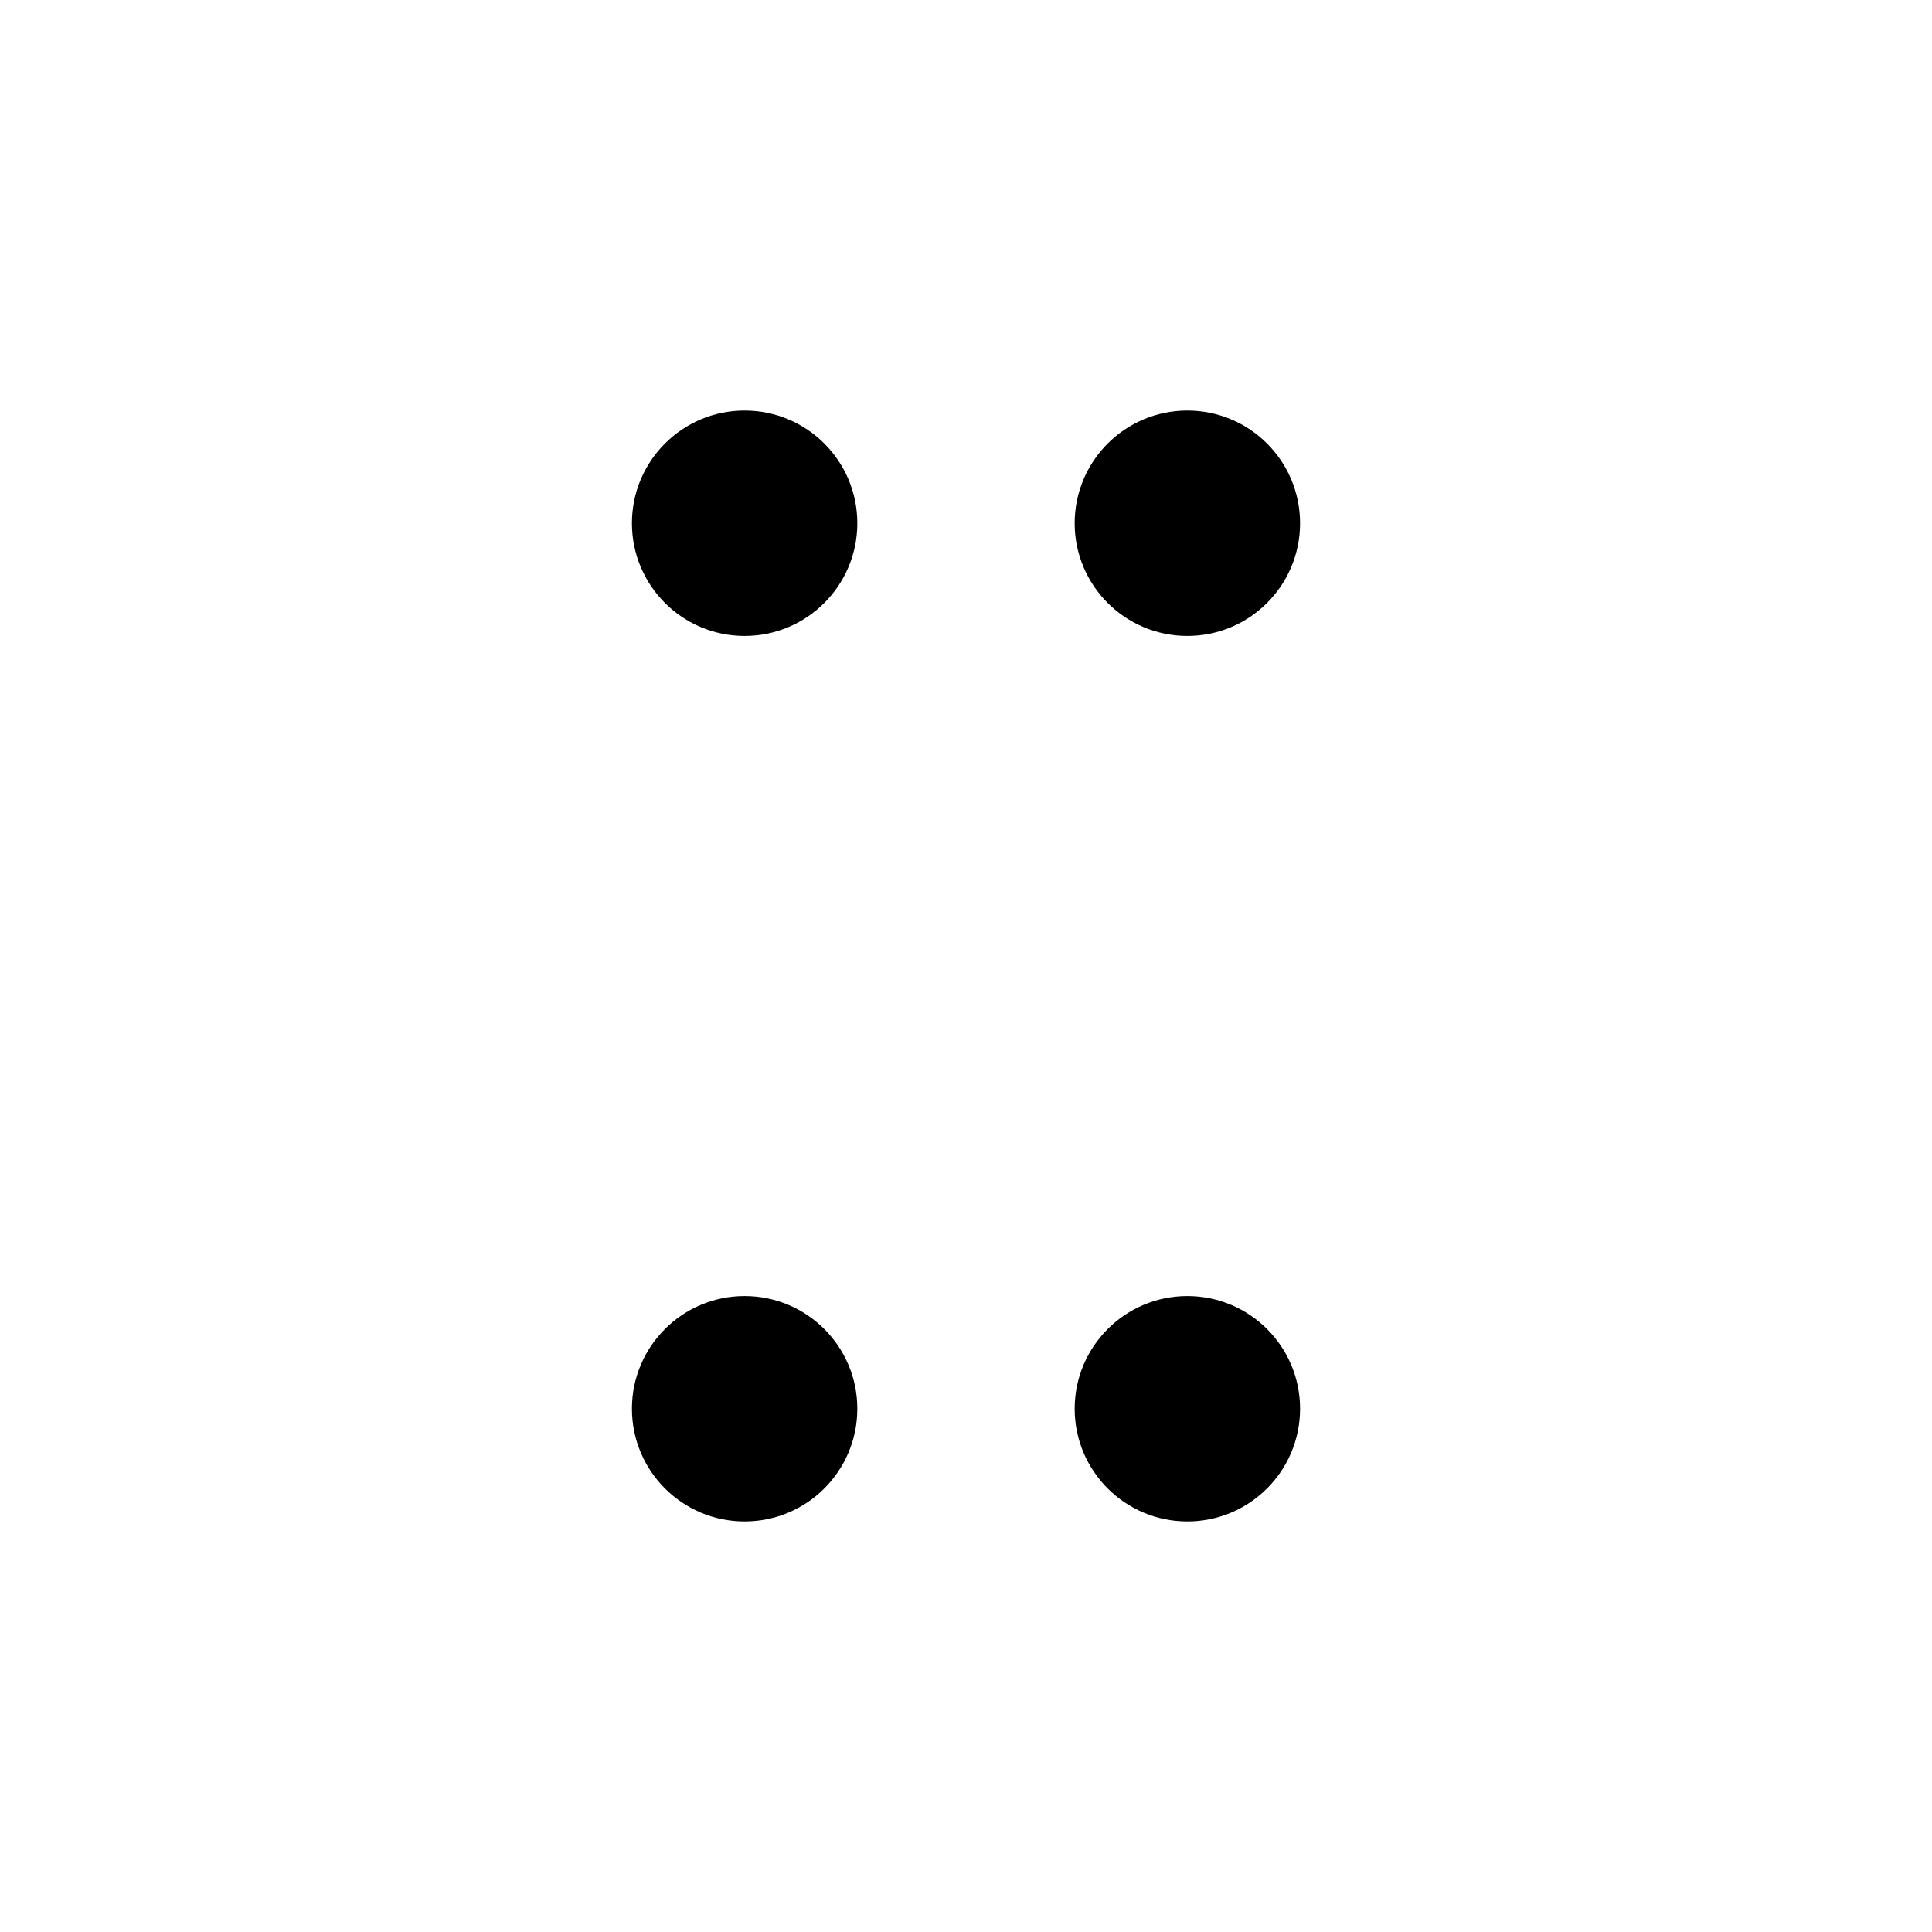
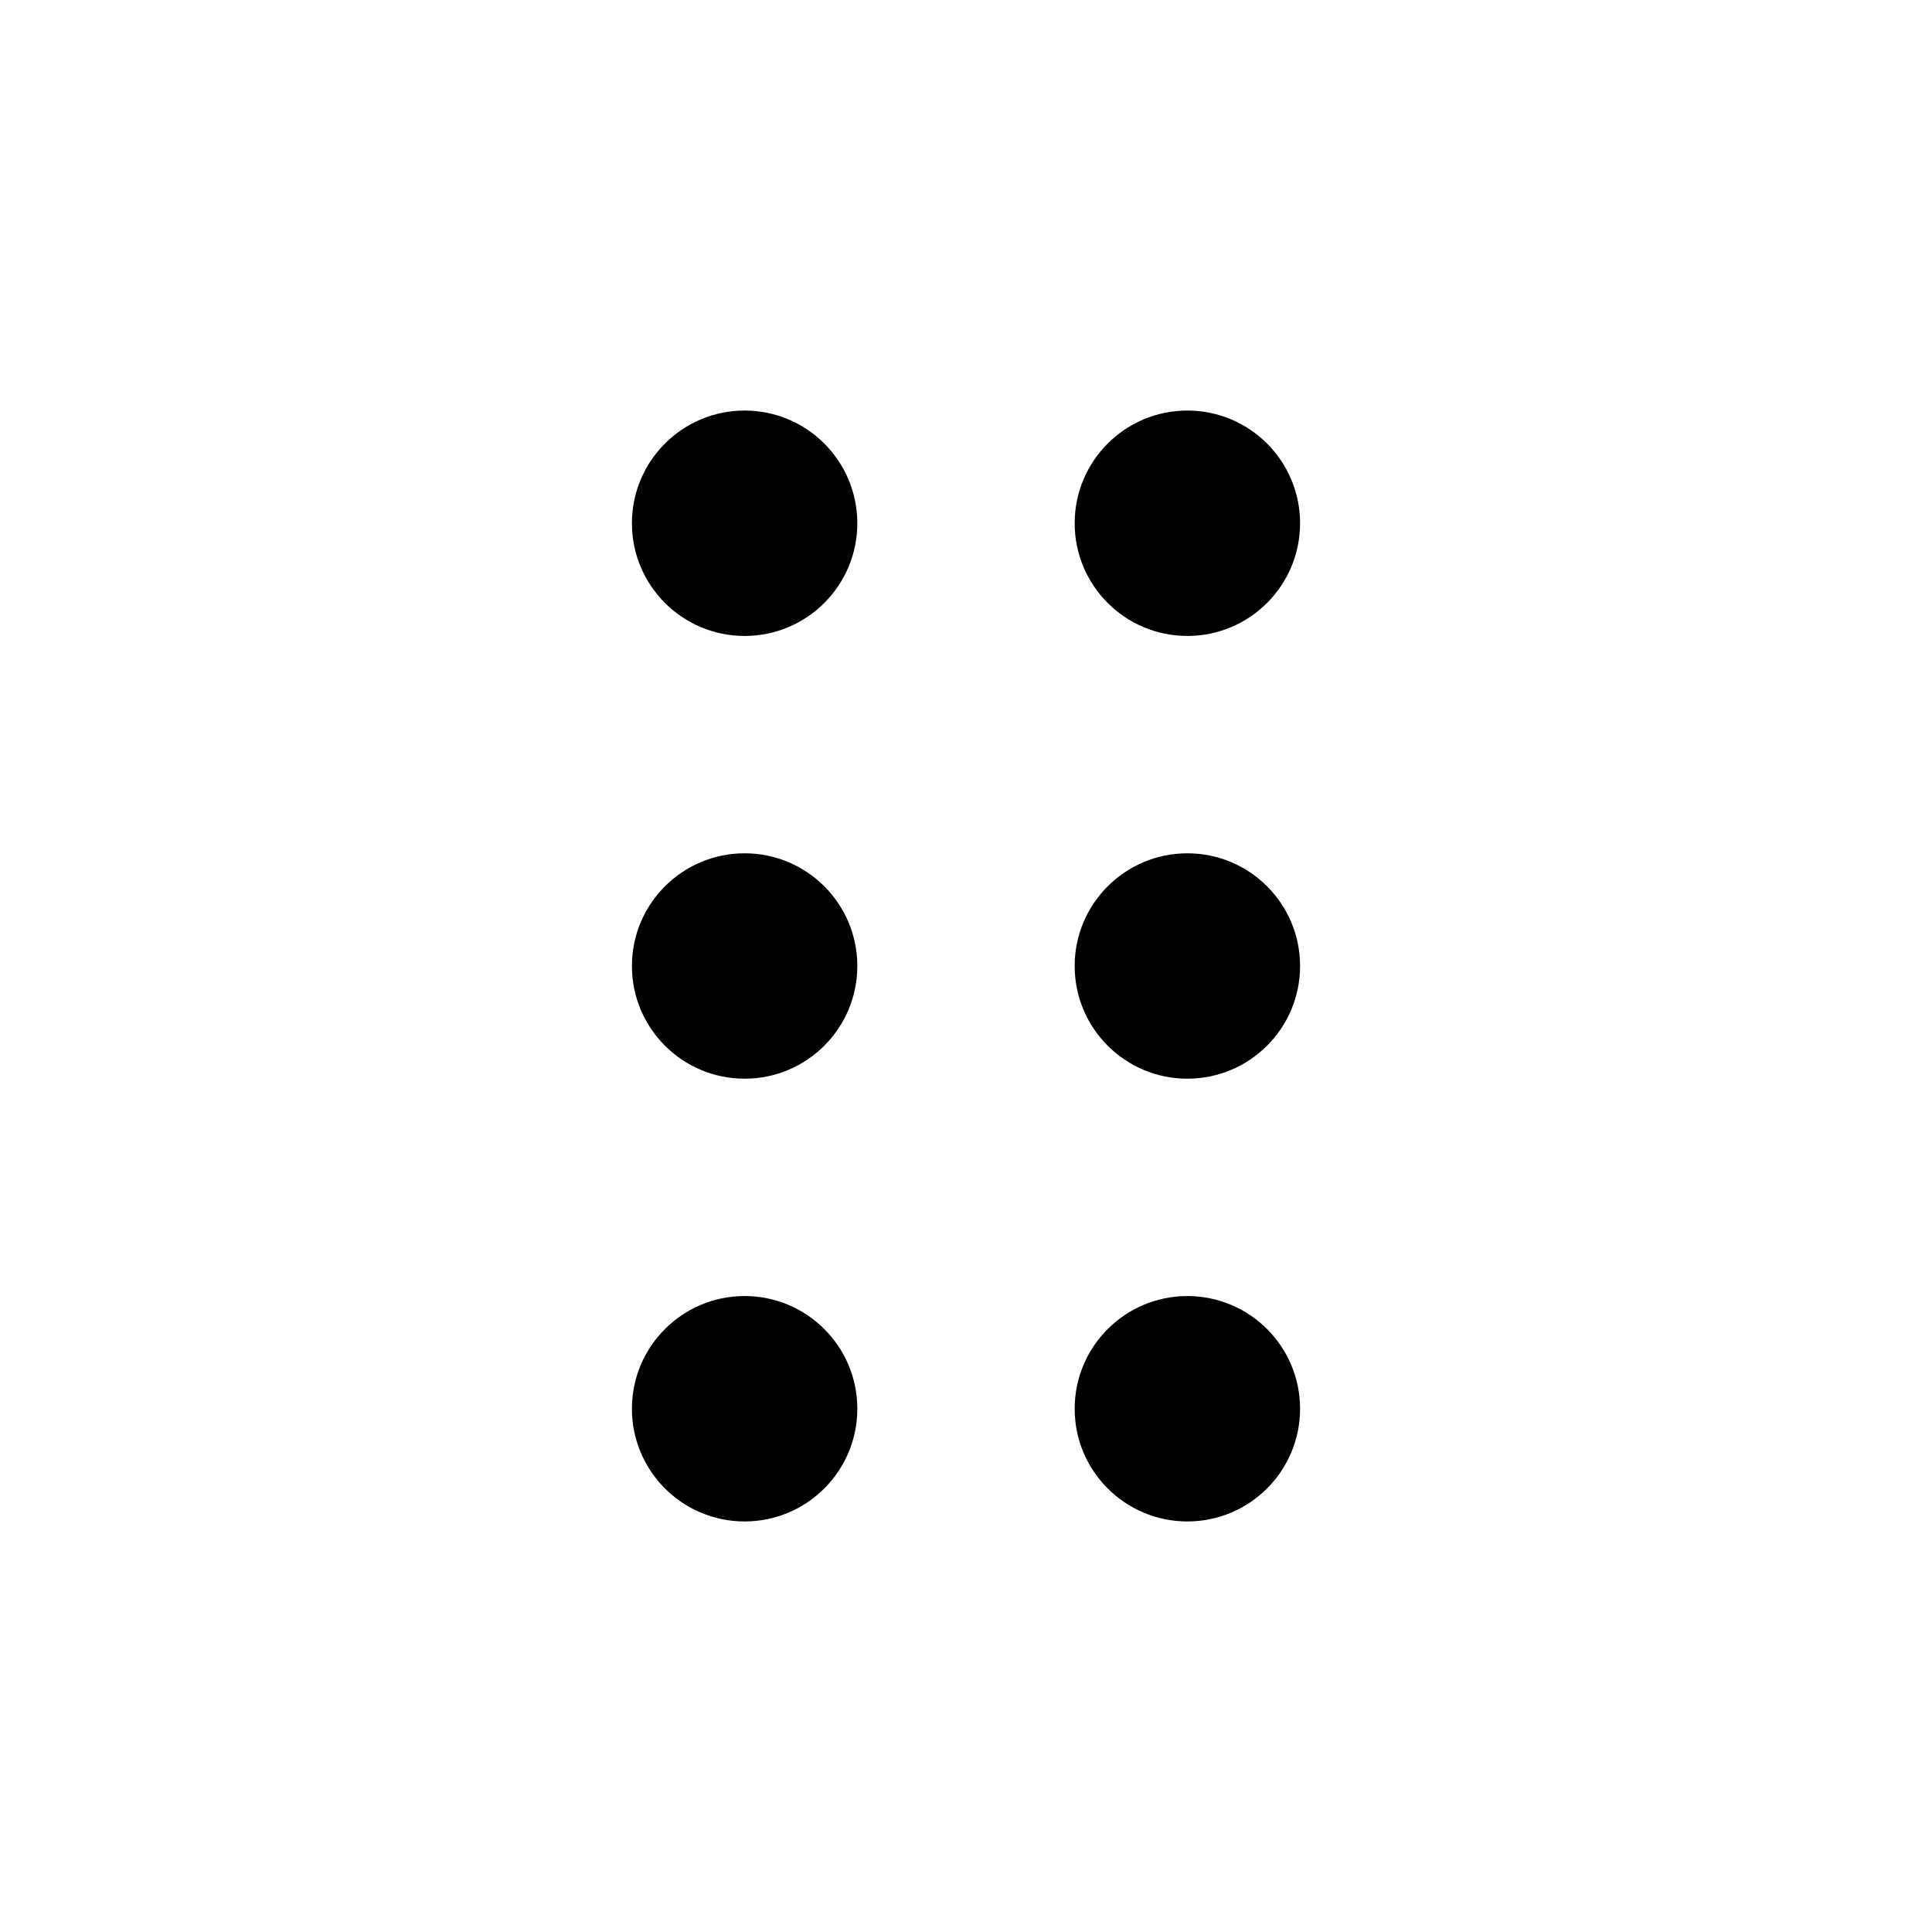
<svg xmlns="http://www.w3.org/2000/svg" width="24" height="24" viewBox="0 0 24 24">
-   <g fill="none" stroke="black" stroke-width="1.5" stroke-linecap="round" stroke-linejoin="round">
-     <circle cx="9.25" cy="6.5" r="1.4" fill="black" stroke="none" />
-     <circle cx="14.75" cy="6.5" r="1.4" fill="black" stroke="none" />
-     <circle cx="9.25" cy="17.5" r="1.4" fill="black" stroke="none" />
-     <circle cx="14.75" cy="17.5" r="1.4" fill="black" stroke="none" />
+   <g fill="black" stroke="none">
+     <circle cx="9.25" cy="6.5" r="1.4" />
+     <circle cx="14.75" cy="6.5" r="1.4" />
+     <circle cx="9.25" cy="12" r="1.4" />
+     <circle cx="14.75" cy="12" r="1.4" />
+     <circle cx="9.25" cy="17.5" r="1.4" />
+     <circle cx="14.75" cy="17.5" r="1.4" />
  </g>
</svg>
